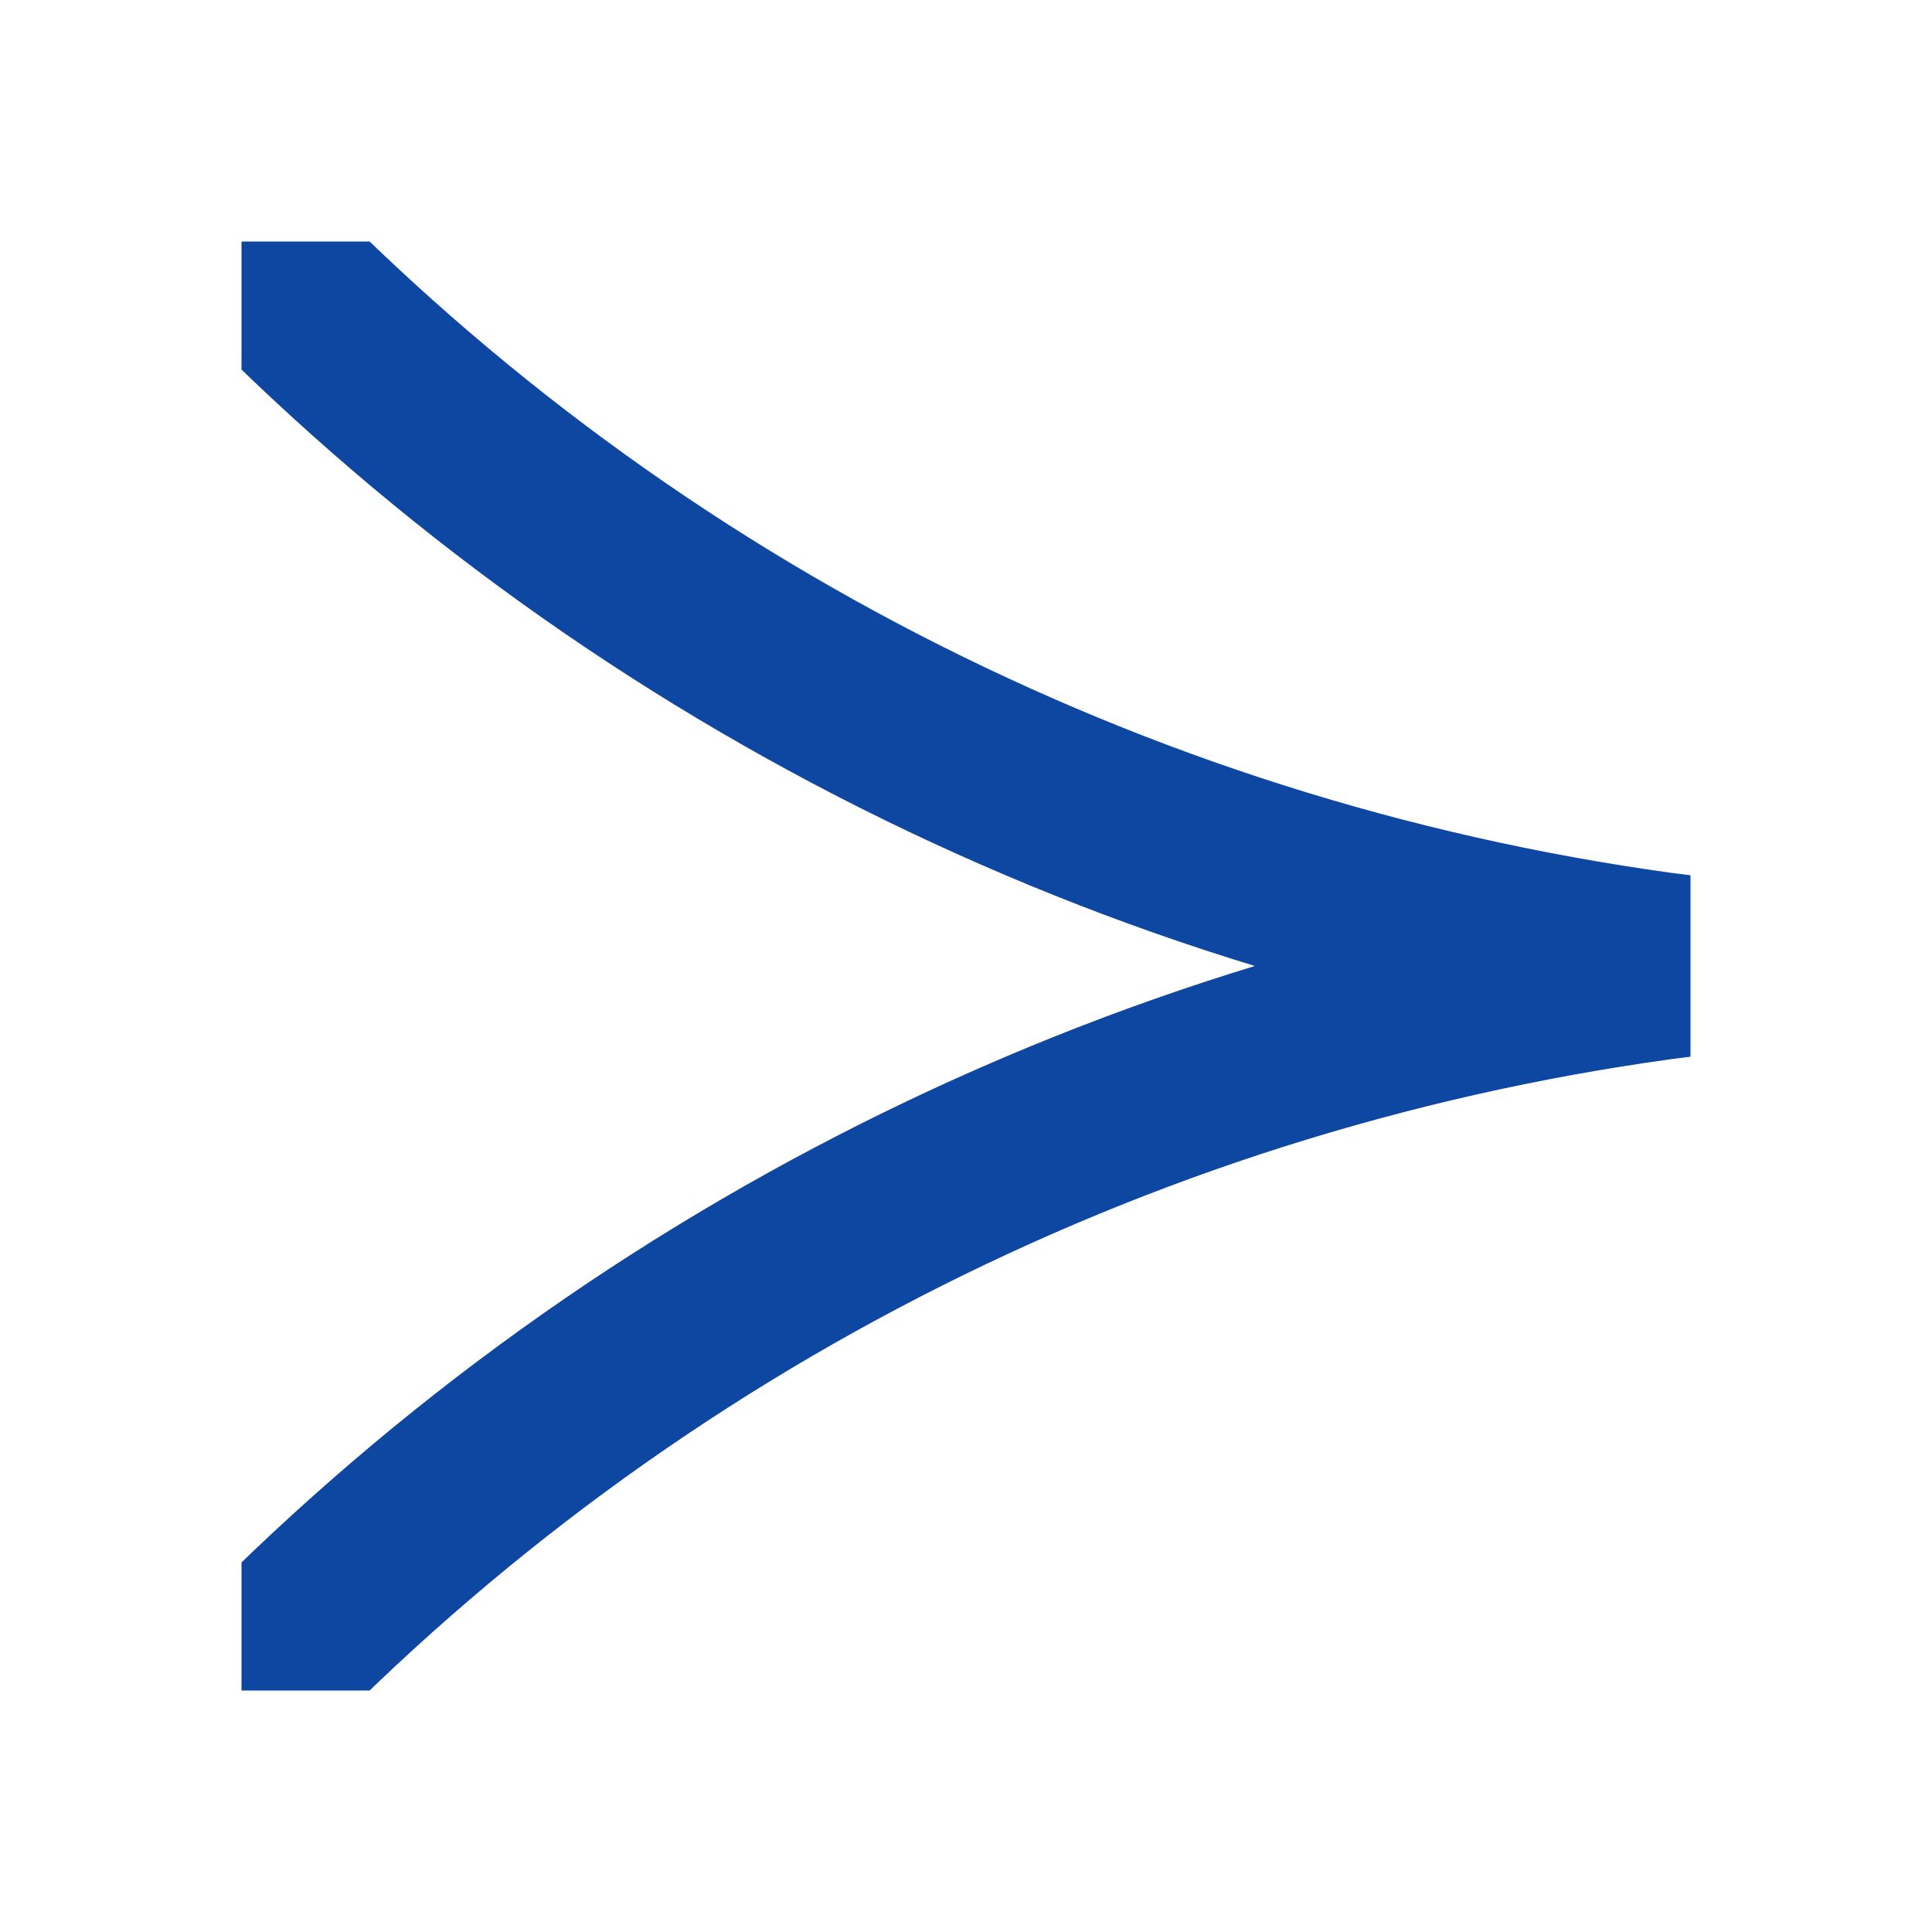
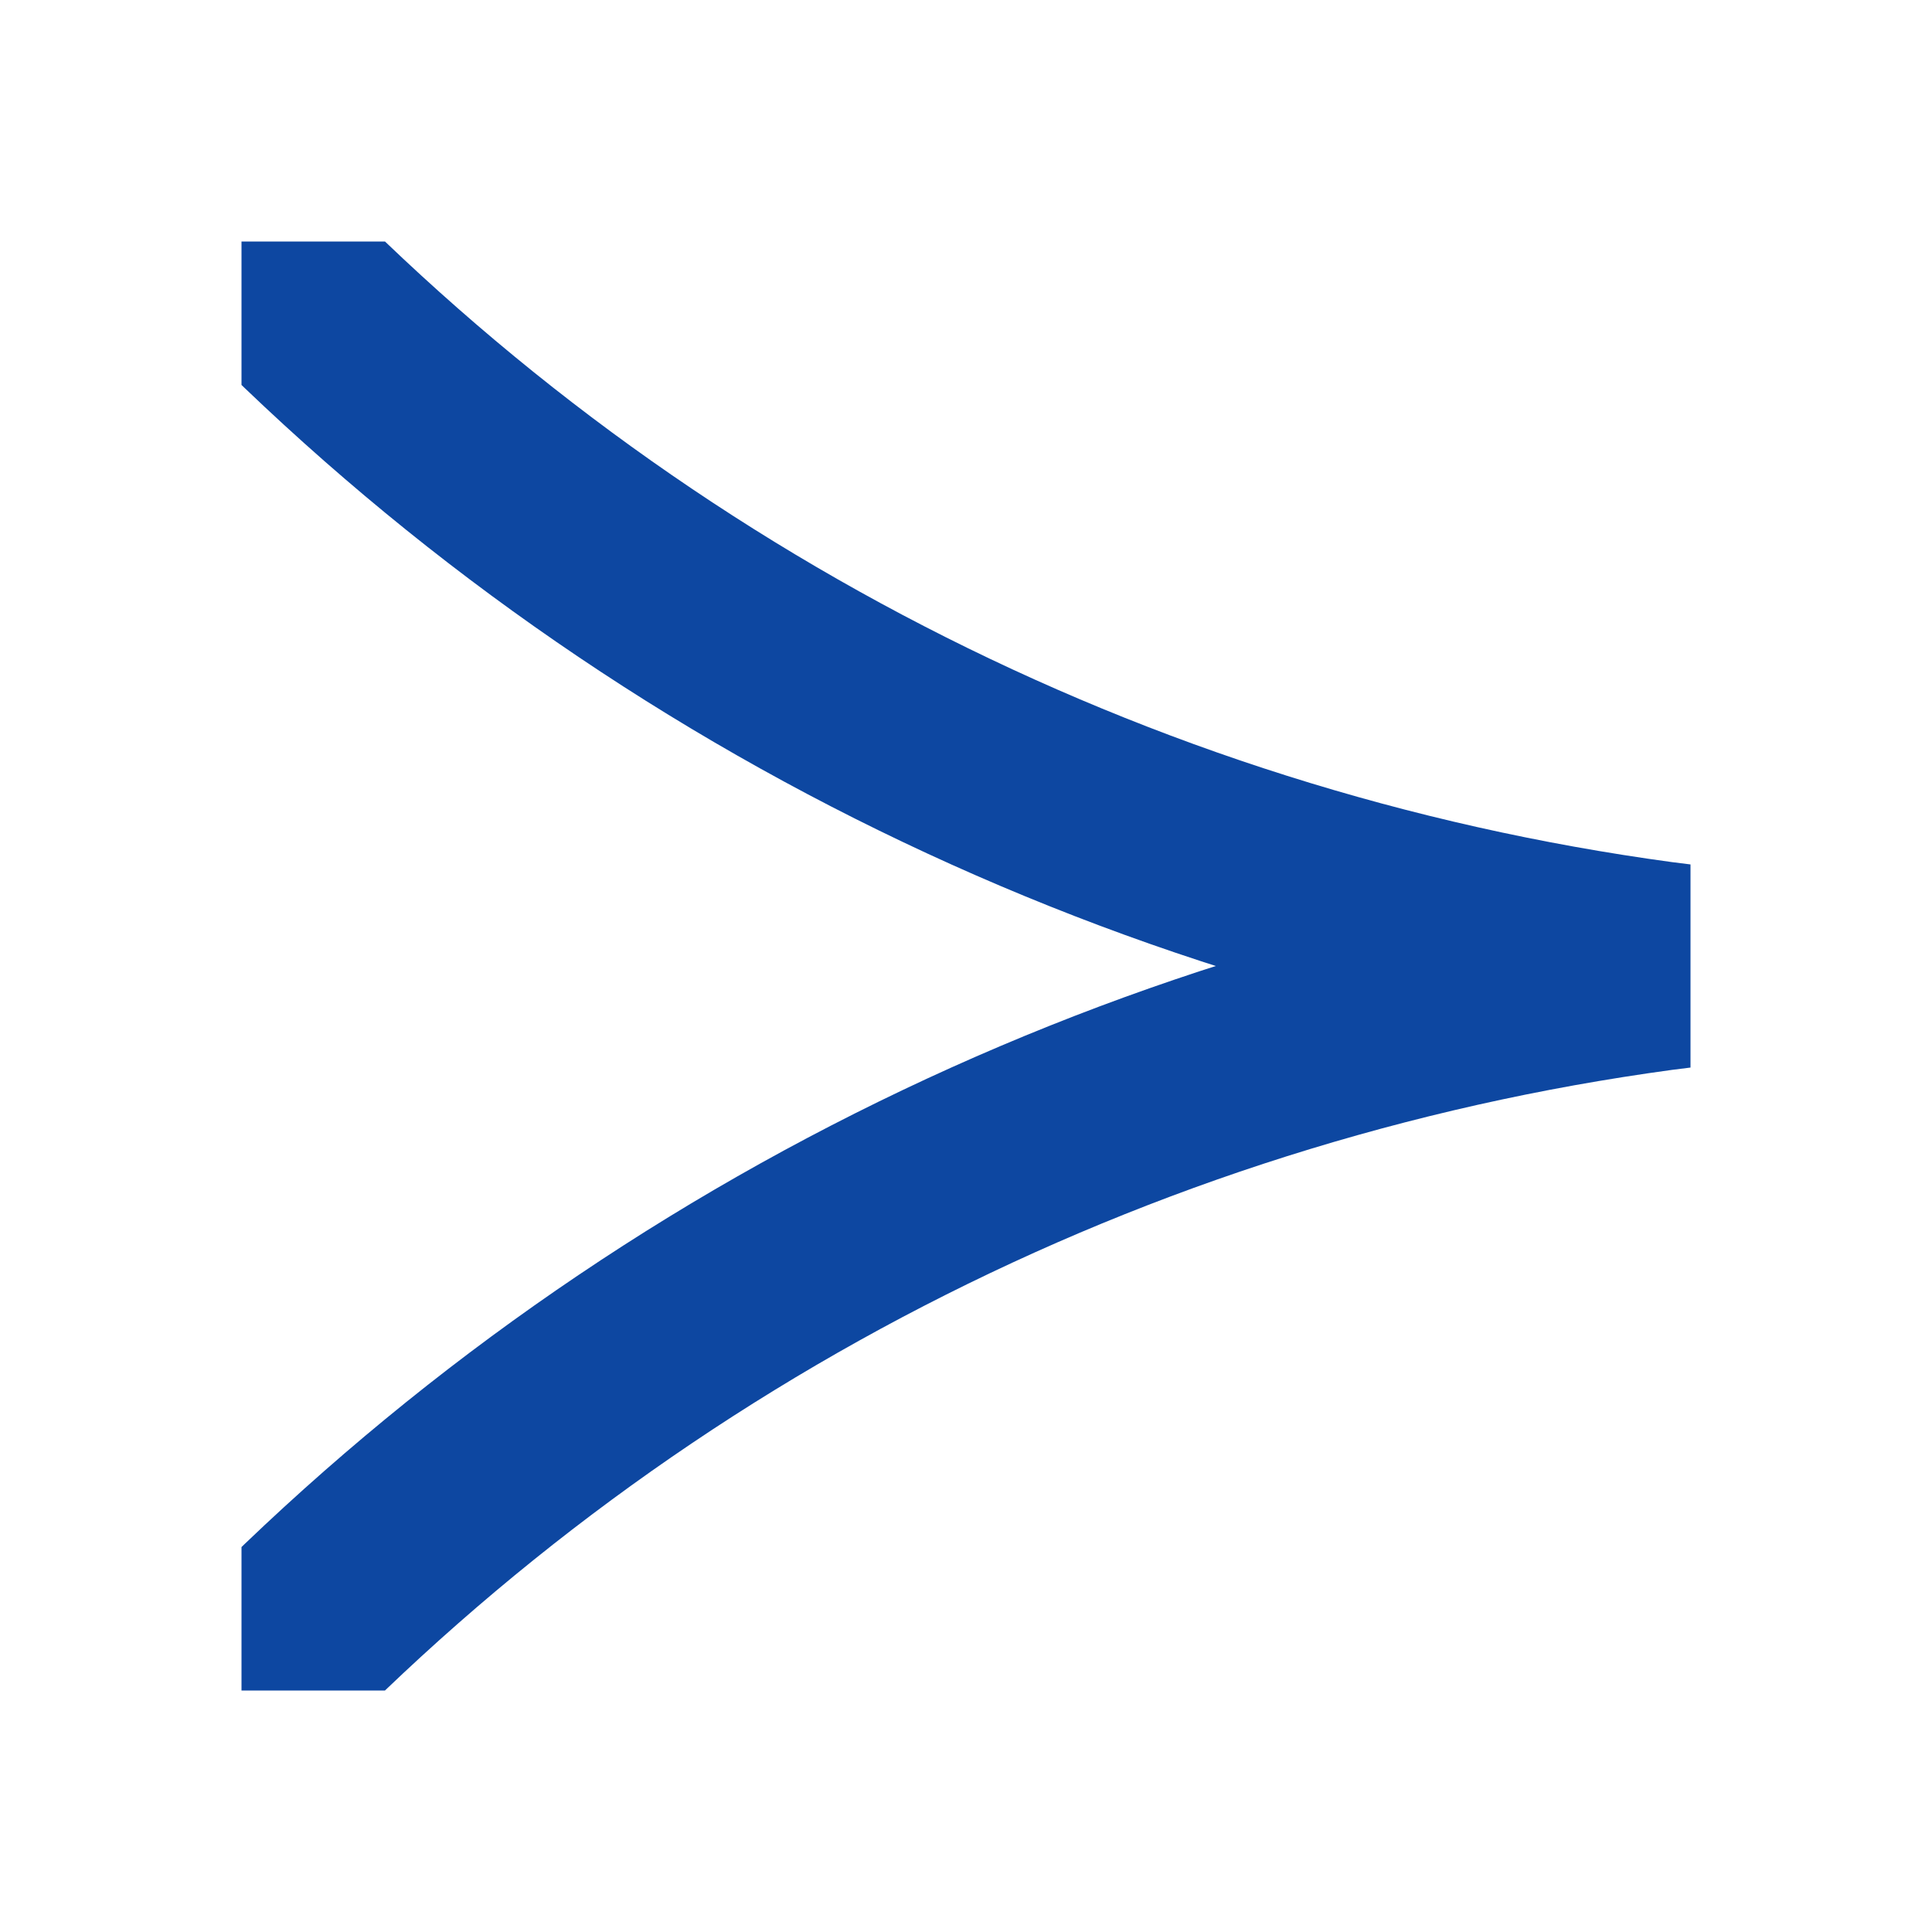
<svg xmlns="http://www.w3.org/2000/svg" width="1024" height="1024" viewBox="0 0 1024 1024" role="img" aria-labelledby="unitary-mark-title">
  <defs>
    <clipPath id="unitary-mark-box">
      <rect x="128" y="128" width="768" height="768" />
    </clipPath>
  </defs>
  <g clip-path="url(#unitary-mark-box)">
    <g transform="translate(128 128)">
-       <path d="M 0 0 A 1287.63 1287.63 0 0 0 764.96 384 A 1287.63 1287.63 0 0 0 0 768" fill="none" stroke="#0D47A1" stroke-width="96" stroke-linecap="butt" stroke-linejoin="miter" stroke-miterlimit="12" />
+       <path d="M 0 0 A 1279.17 1279.17 0 0 0 764.65 384 A 1279.17 1279.17 0 0 0 0 768" fill="none" stroke="#0D47A1" stroke-width="107.52" stroke-linecap="butt" stroke-linejoin="miter" stroke-miterlimit="12" />
    </g>
  </g>
</svg>
